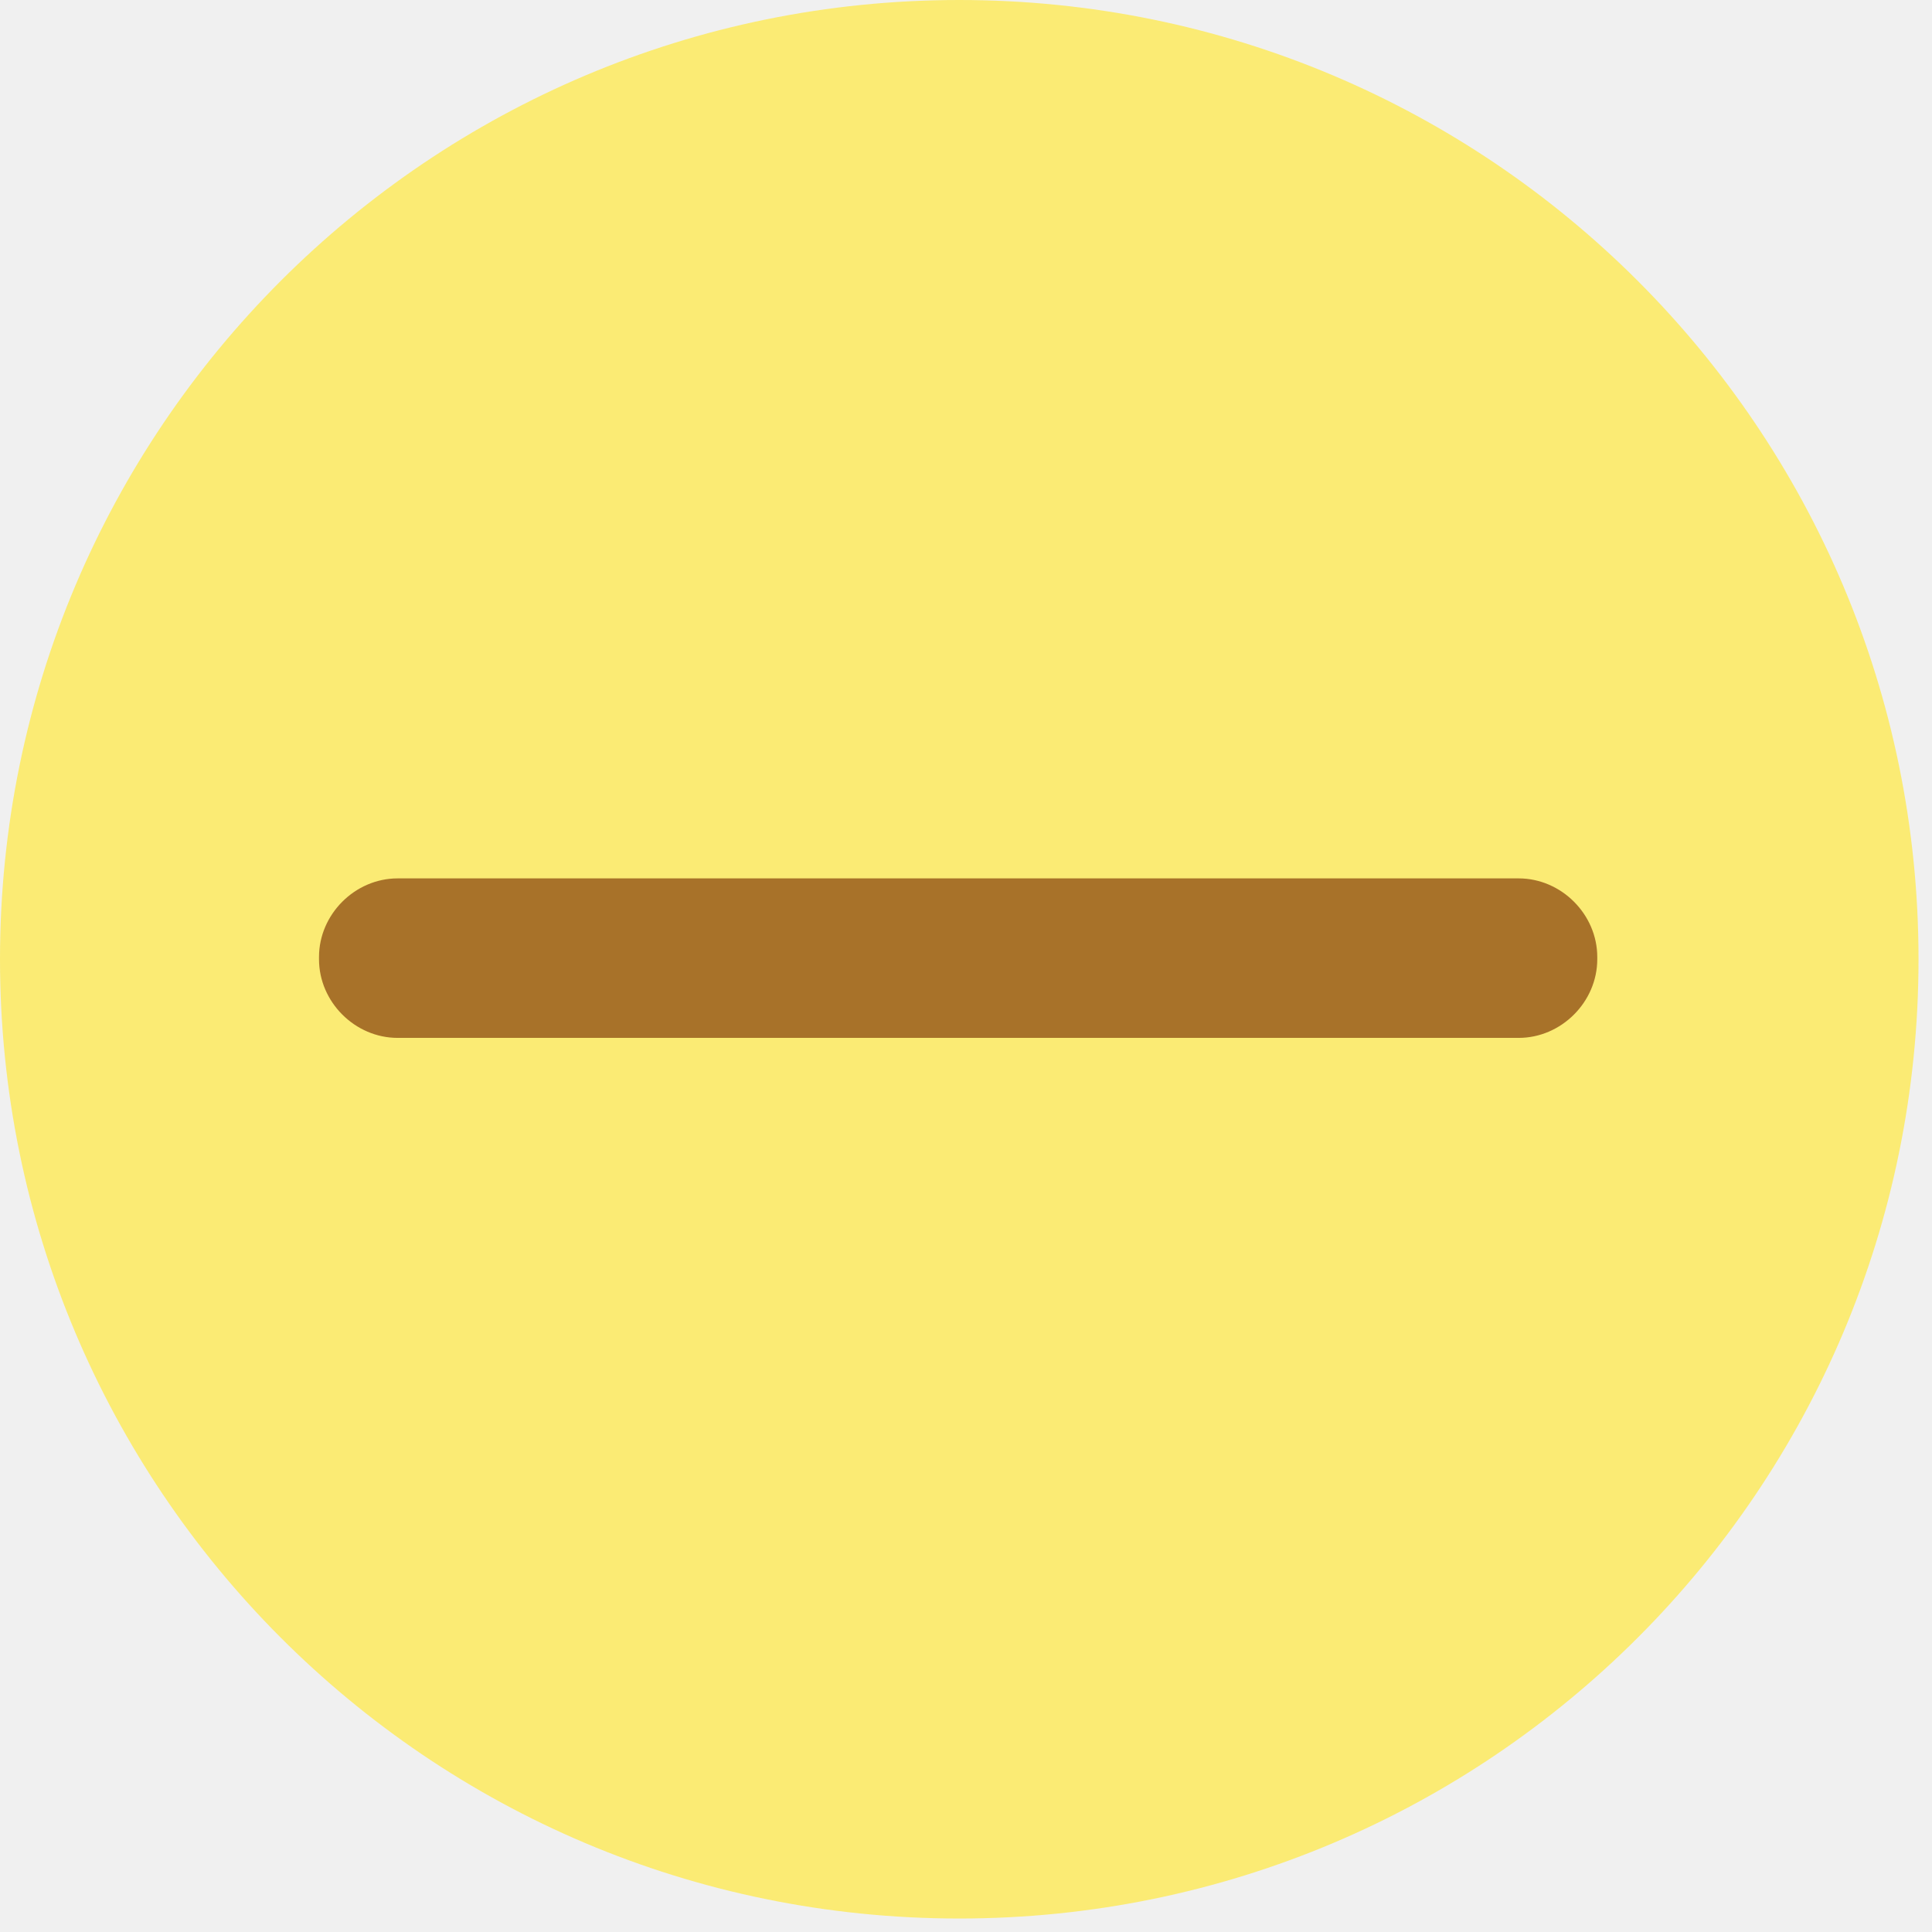
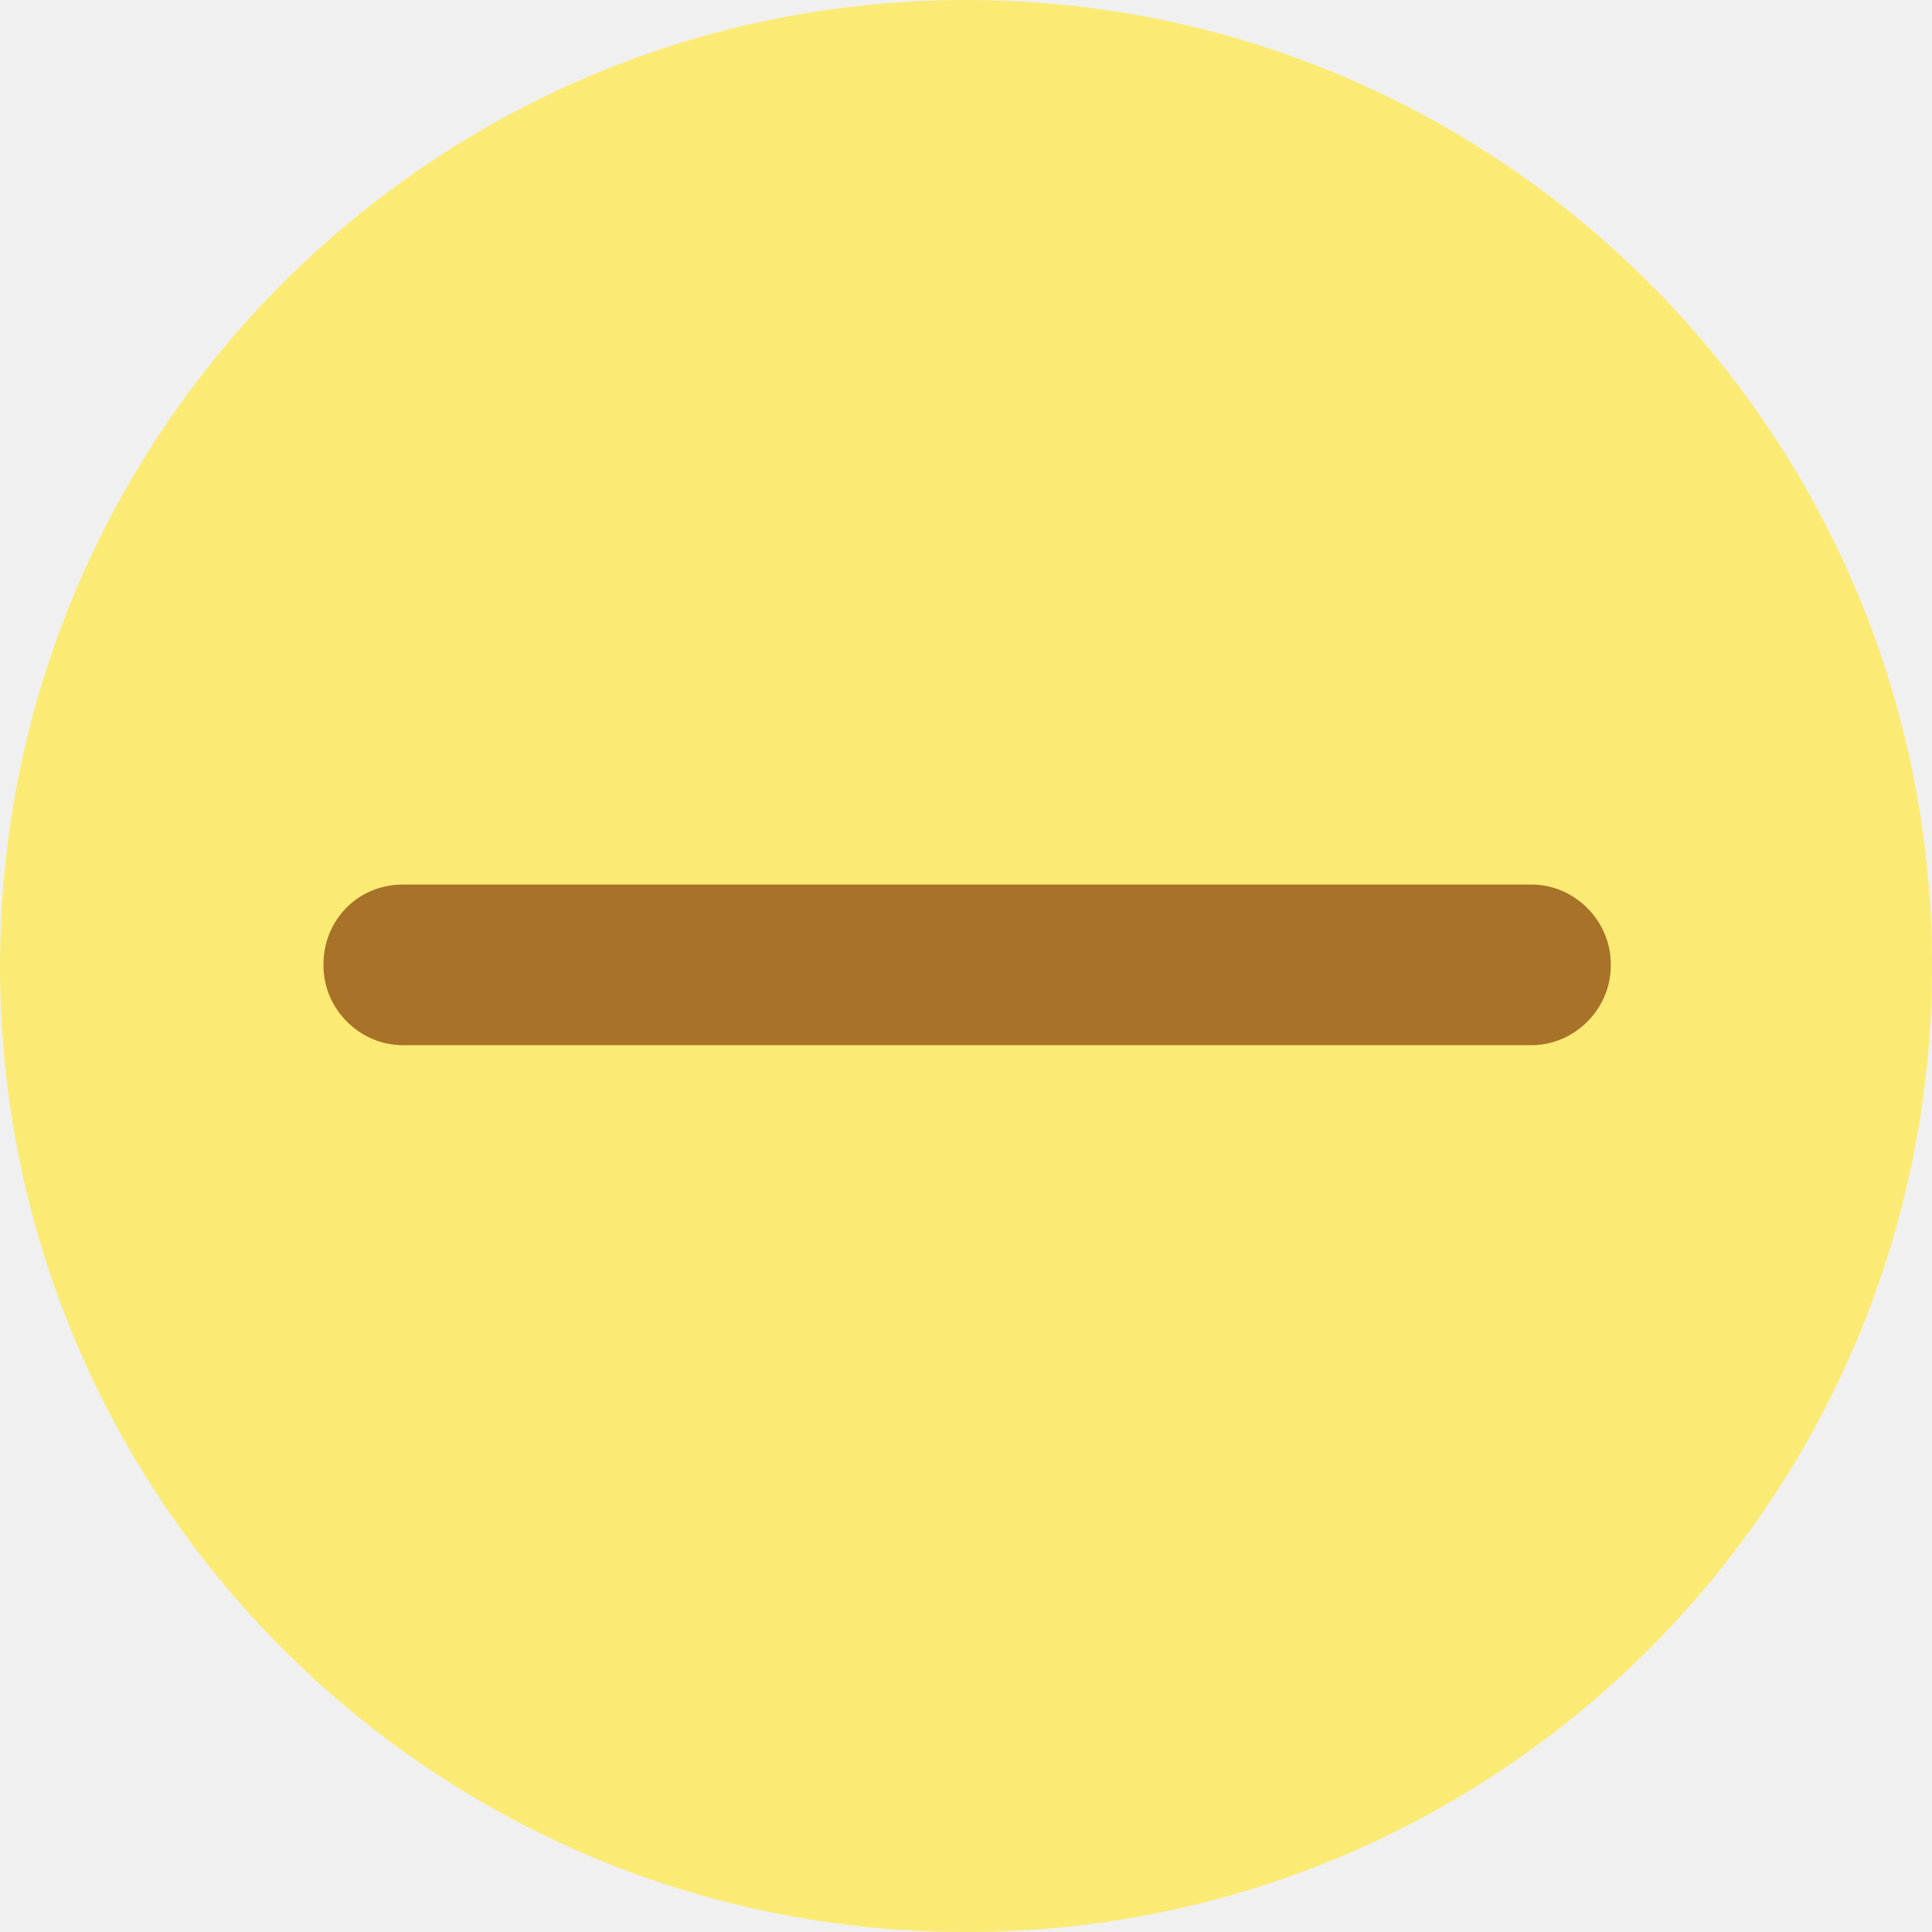
- <svg xmlns="http://www.w3.org/2000/svg" width="86" height="86" viewBox="0 0 86 86" fill="none">
-   <g clip-path="url(#clip0_7705_29)">
-     <path fill-rule="evenodd" clip-rule="evenodd" d="M42.7 85.4C66.3 85.4 85.4 66.3 85.4 42.7C85.4 19.1 66.3 0 42.7 0C19.1 0 0 19.1 0 42.7C0 66.2 19 85.4 42.7 85.4Z" fill="#FBEB74" />
-     <path fill-rule="evenodd" clip-rule="evenodd" d="M42.7 81.7C64.3 81.7 81.8 64.2 81.8 42.6C81.8 21 64.3 3.5 42.7 3.5C21.1 3.5 3.6 21 3.6 42.6C3.5 64.2 21 81.7 42.7 81.7Z" fill="#FBEB74" />
-     <path fill-rule="evenodd" clip-rule="evenodd" d="M17.7 39.1H67.6C69.5 39.1 71.1 40.7 71.1 42.6V42.7C71.1 44.6 69.5 46.2 67.6 46.2H17.7C15.8 46.2 14.2 44.6 14.2 42.7V42.6C14.2 40.7 15.8 39.1 17.7 39.1Z" fill="#A87229" />
-   </g>
-   <defs>
-     <clipPath id="clip0_7705_29">
-       <rect width="85.4" height="85.4" fill="white" />
-     </clipPath>
-   </defs>
+ <svg xmlns="http://www.w3.org/2000/svg" width="86" height="86" viewBox="0 0 85.4 85.4" fill="none">
+   <circle cx="42.7" cy="42.7" r="42.7" fill="#FBEB74" />
+   <path fill-rule="evenodd" clip-rule="evenodd" d="M17.8 39.1H67.7C69.6 39.1 71.2 40.7 71.2 42.6V42.7C71.2 44.6 69.6 46.2 67.7 46.2H17.8C15.9 46.2 14.3 44.6 14.3 42.7V42.6C14.3 40.7 15.8 39.1 17.8 39.1Z" fill="#A87229" />
</svg>
